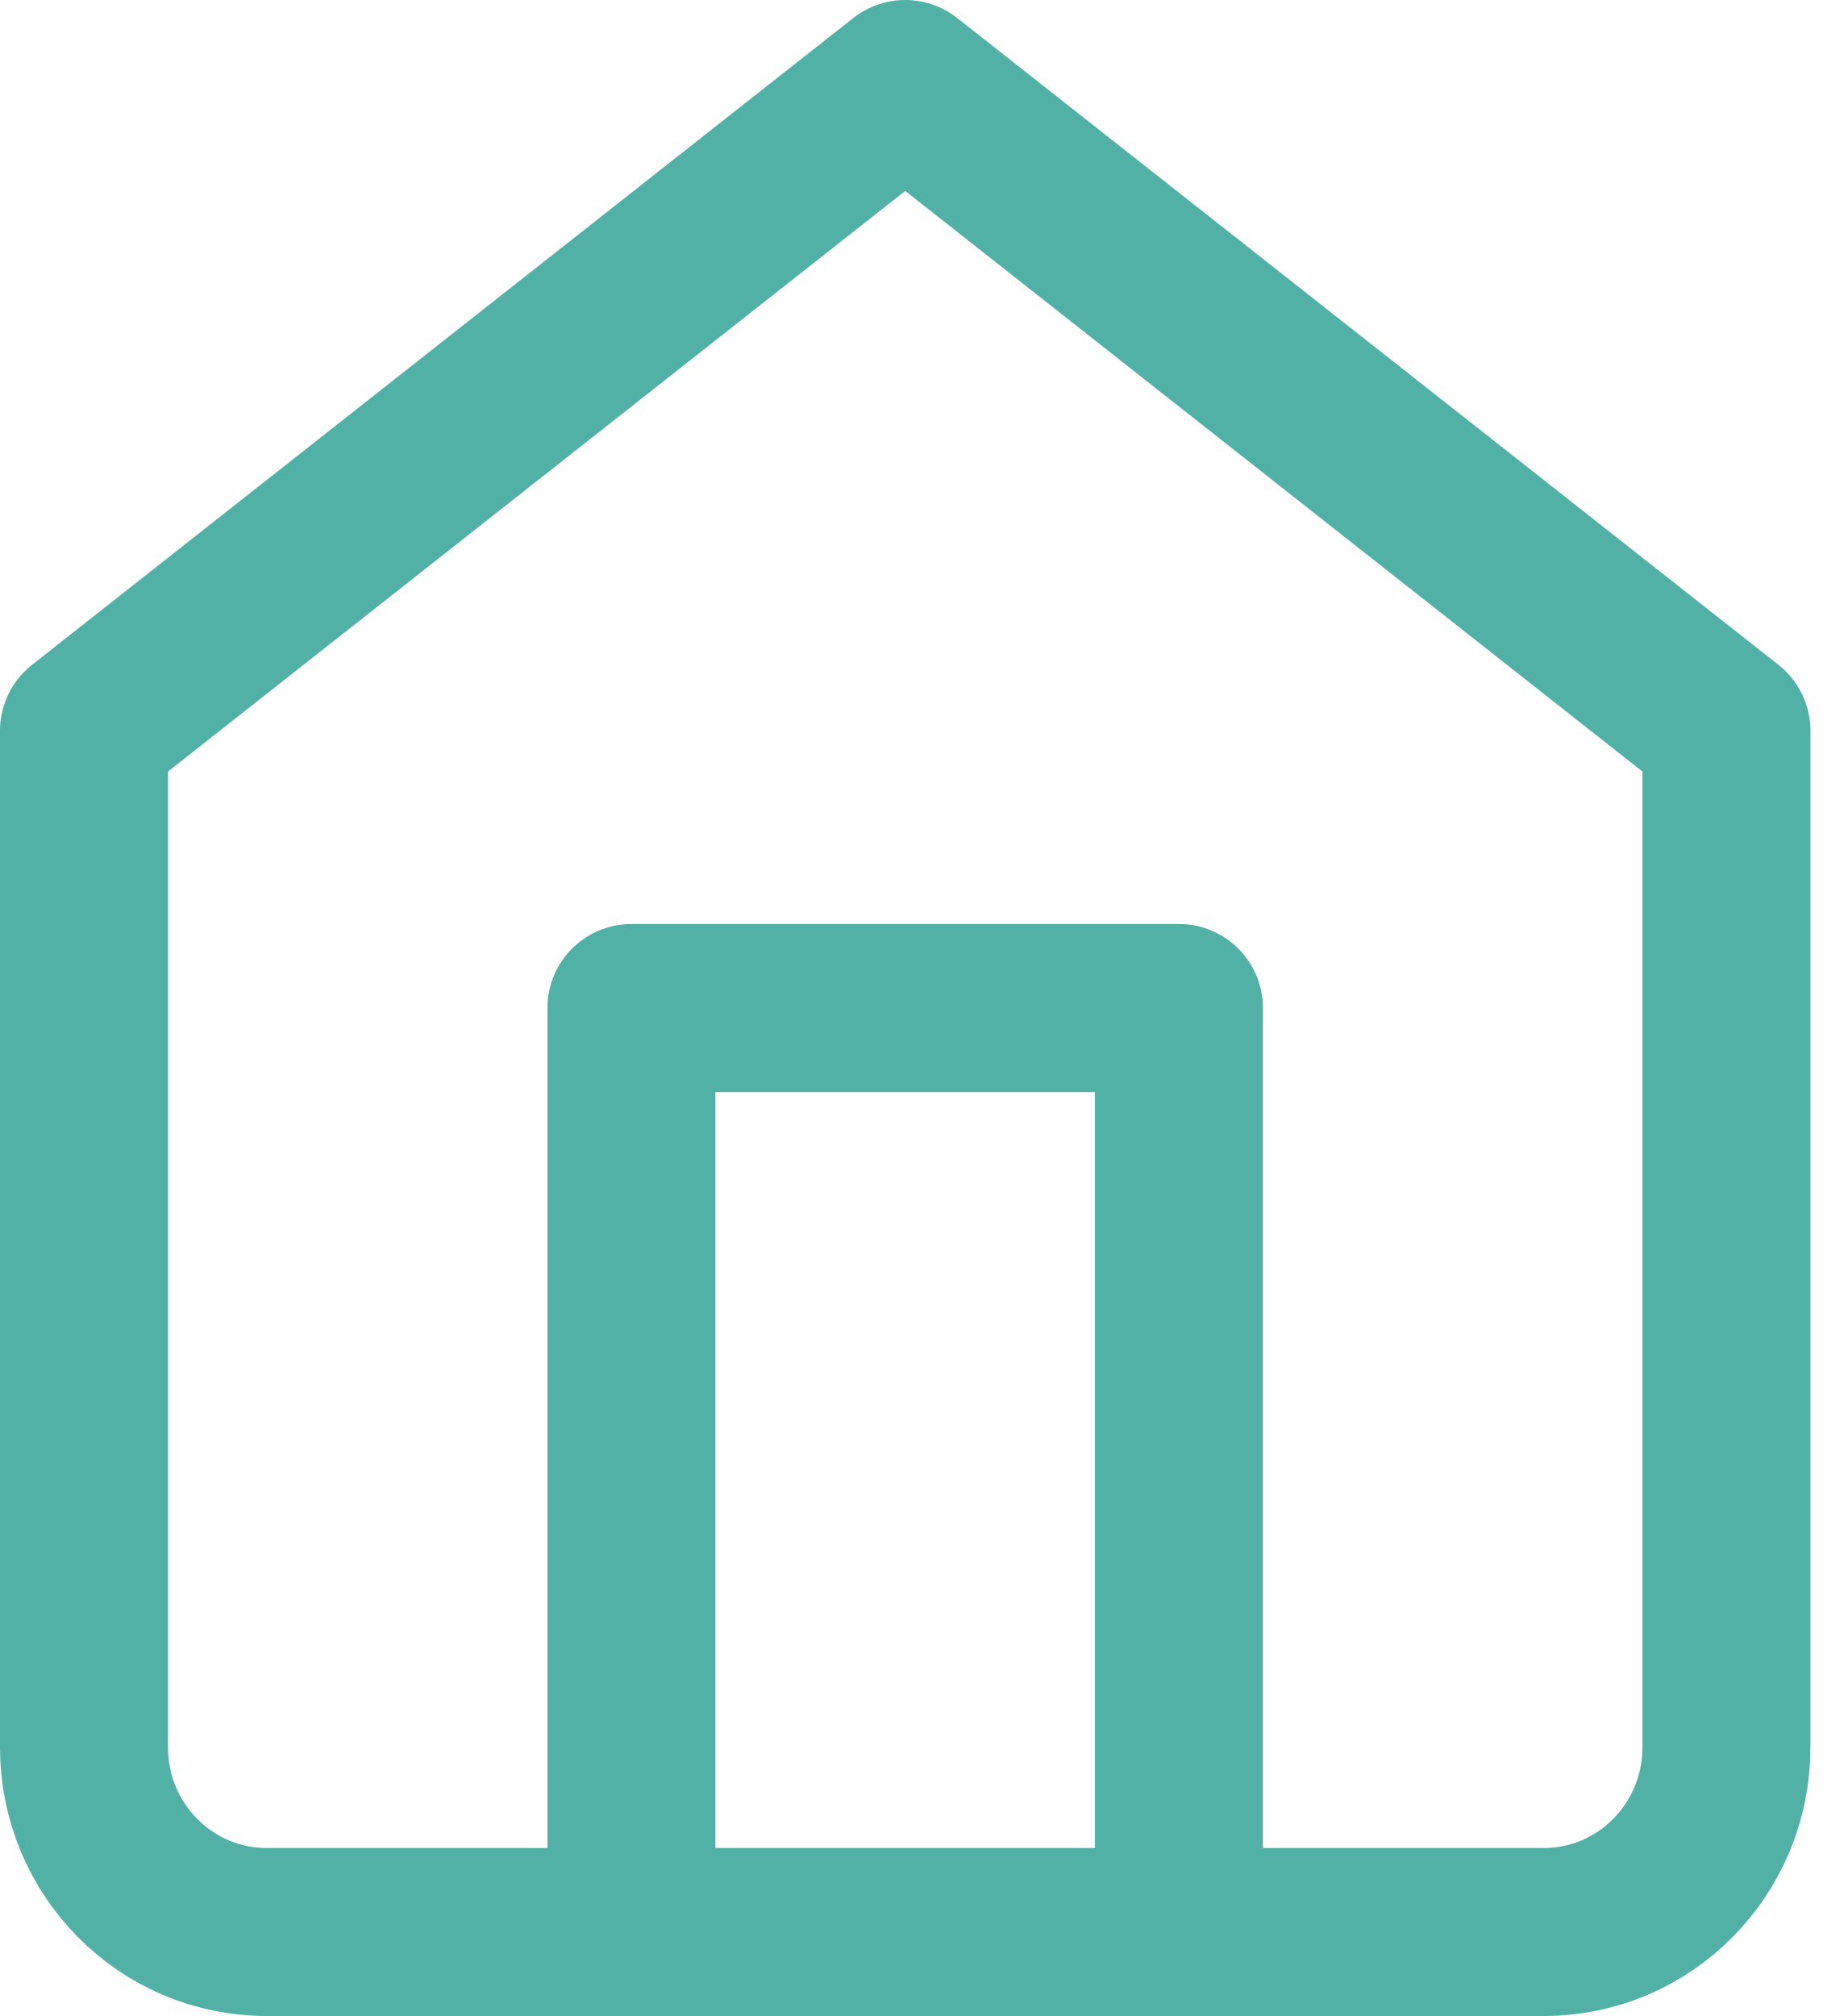
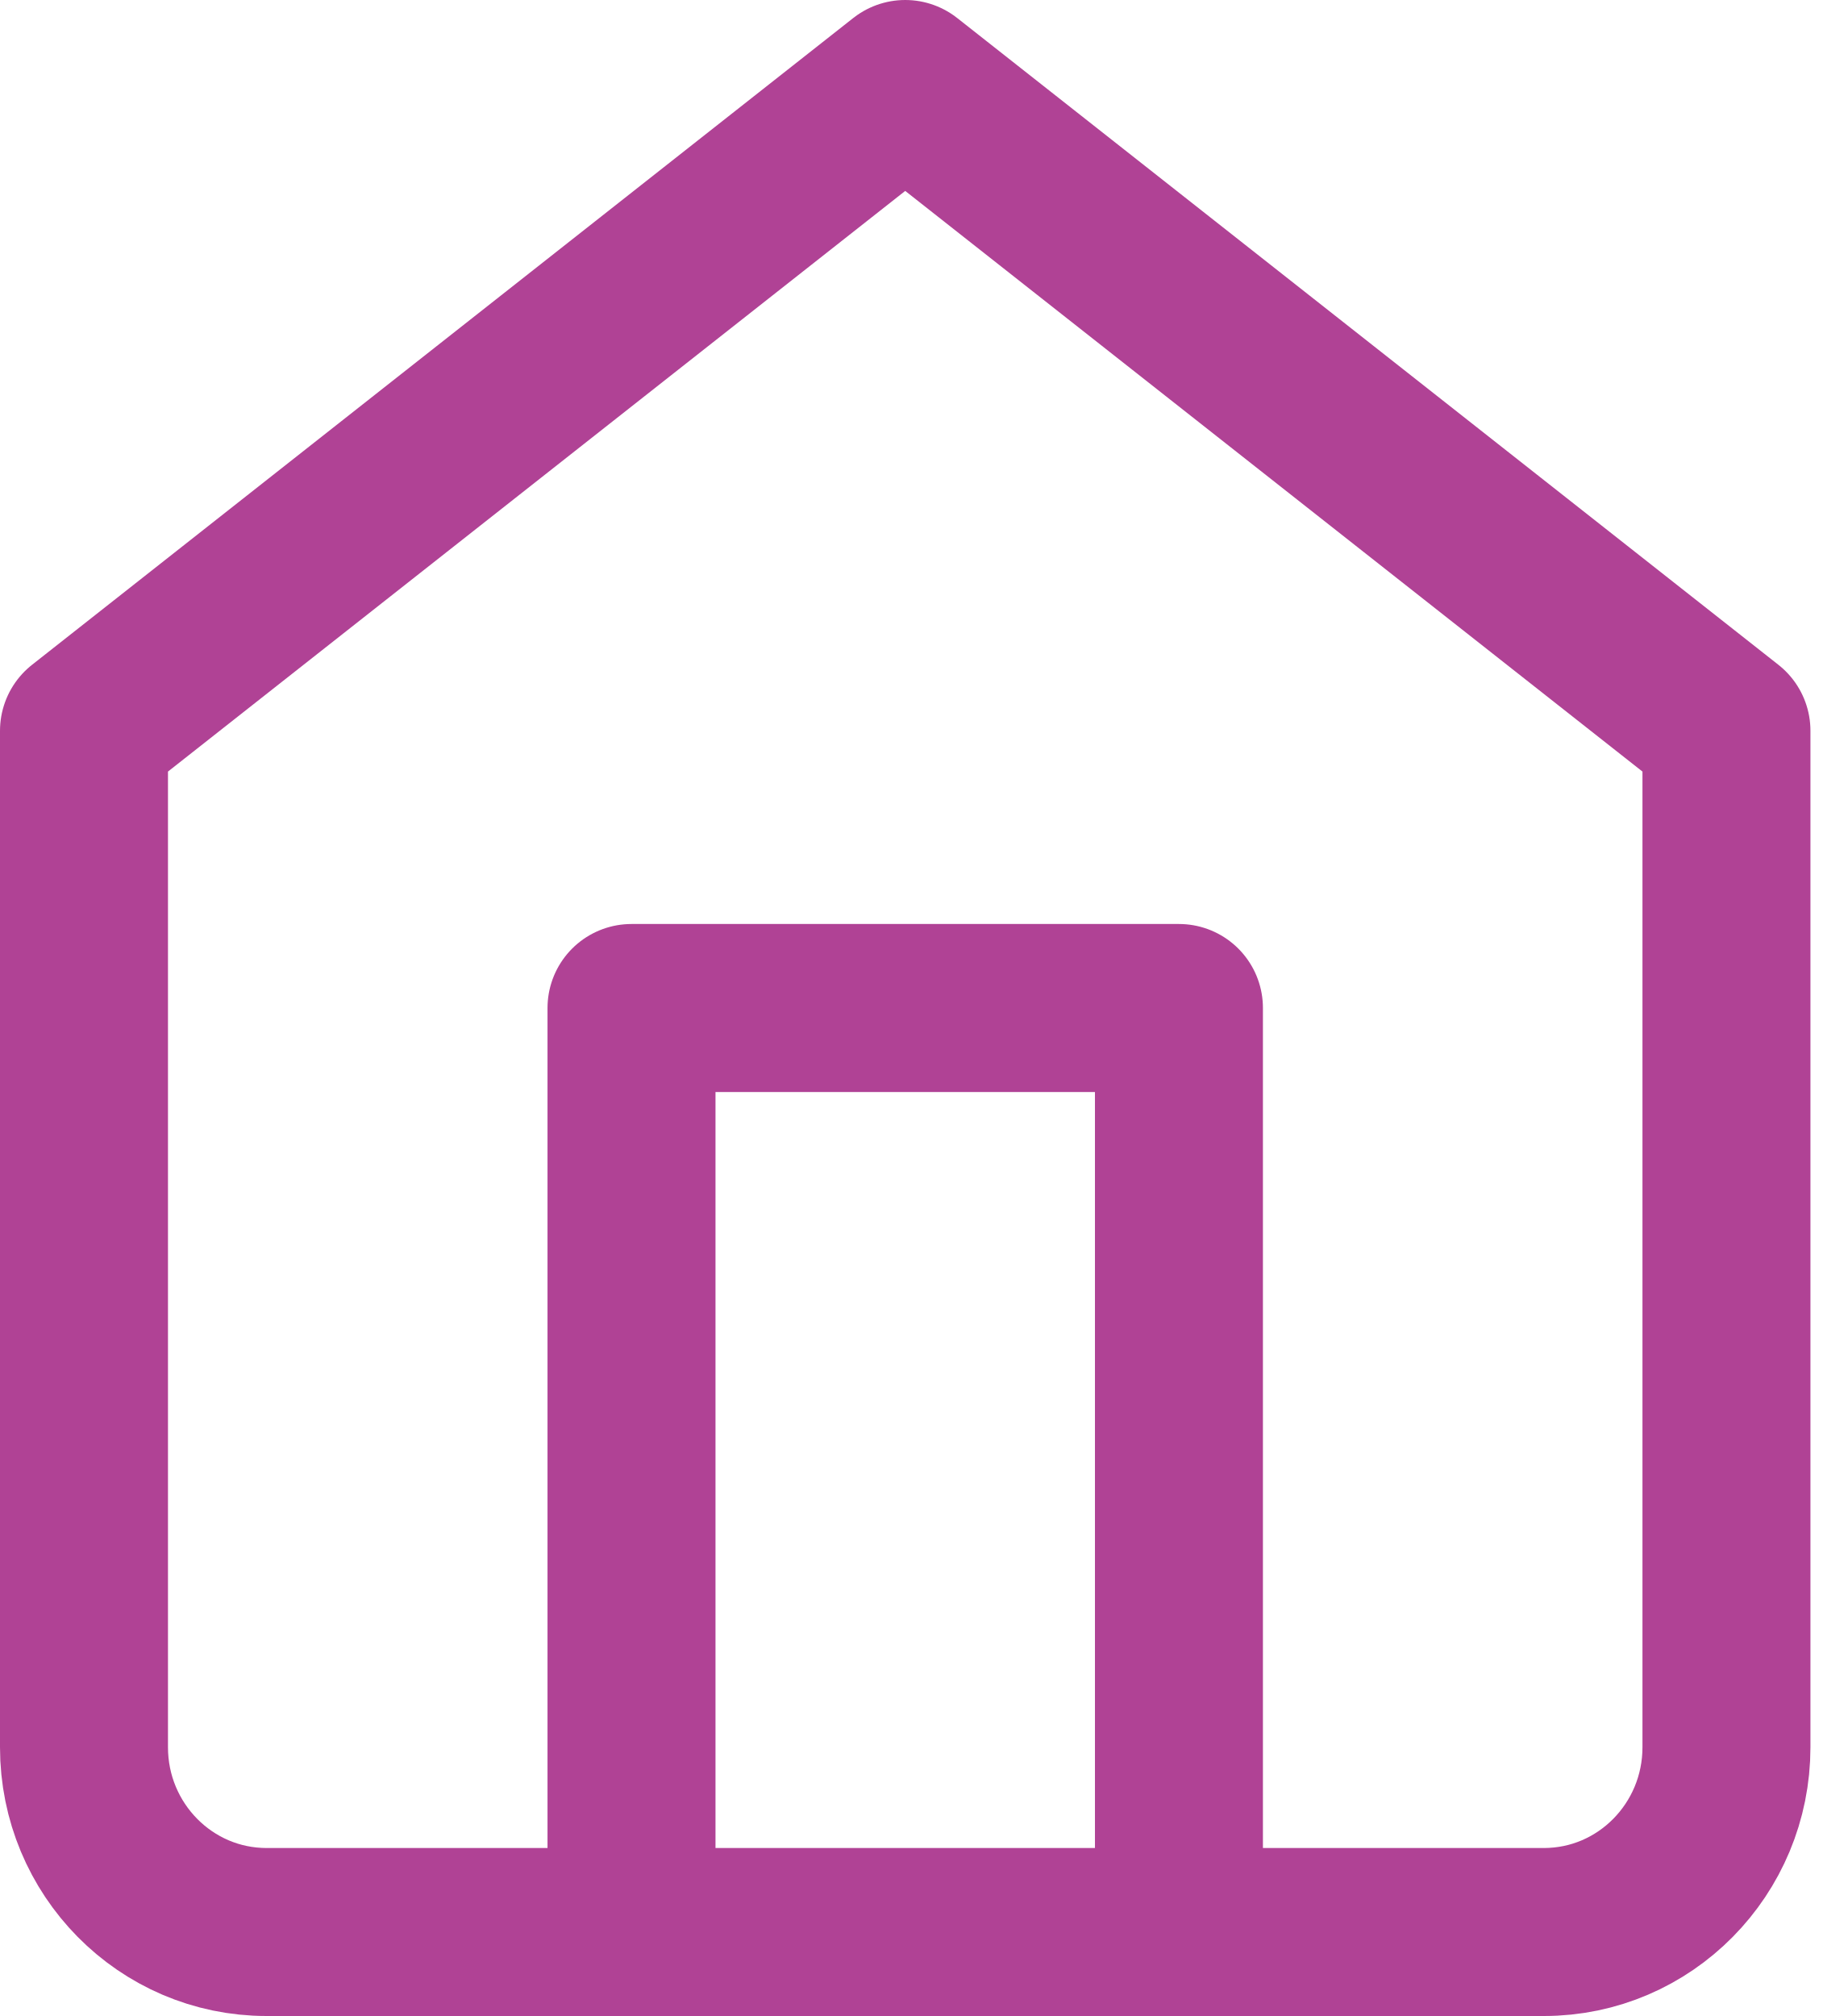
<svg xmlns="http://www.w3.org/2000/svg" width="22" height="24" viewBox="0 0 22 24" fill="none">
-   <path fill-rule="evenodd" clip-rule="evenodd" d="M1 8.7L10.778 1L20.556 8.7V20.8C20.556 22.015 19.583 23 18.383 23H3.173C1.973 23 1 22.015 1 20.8V8.7Z" stroke="#51B1A6" stroke-width="2" stroke-linecap="round" stroke-linejoin="round" />
-   <path d="M7.518 23V12H14.037V23" stroke="#51B1A6" stroke-width="2" stroke-linecap="round" stroke-linejoin="round" />
+   <path fill-rule="evenodd" clip-rule="evenodd" d="M1 8.7L10.778 1L20.556 8.7V20.8C20.556 22.015 19.583 23 18.383 23H3.173C1.973 23 1 22.015 1 20.8V8.7Z" stroke="#B04295" stroke-width="2" stroke-linecap="round" stroke-linejoin="round" />
+   <path d="M7.519 23V12H14.037V23" stroke="#B04295" stroke-width="2" stroke-linecap="round" stroke-linejoin="round" />
</svg>
